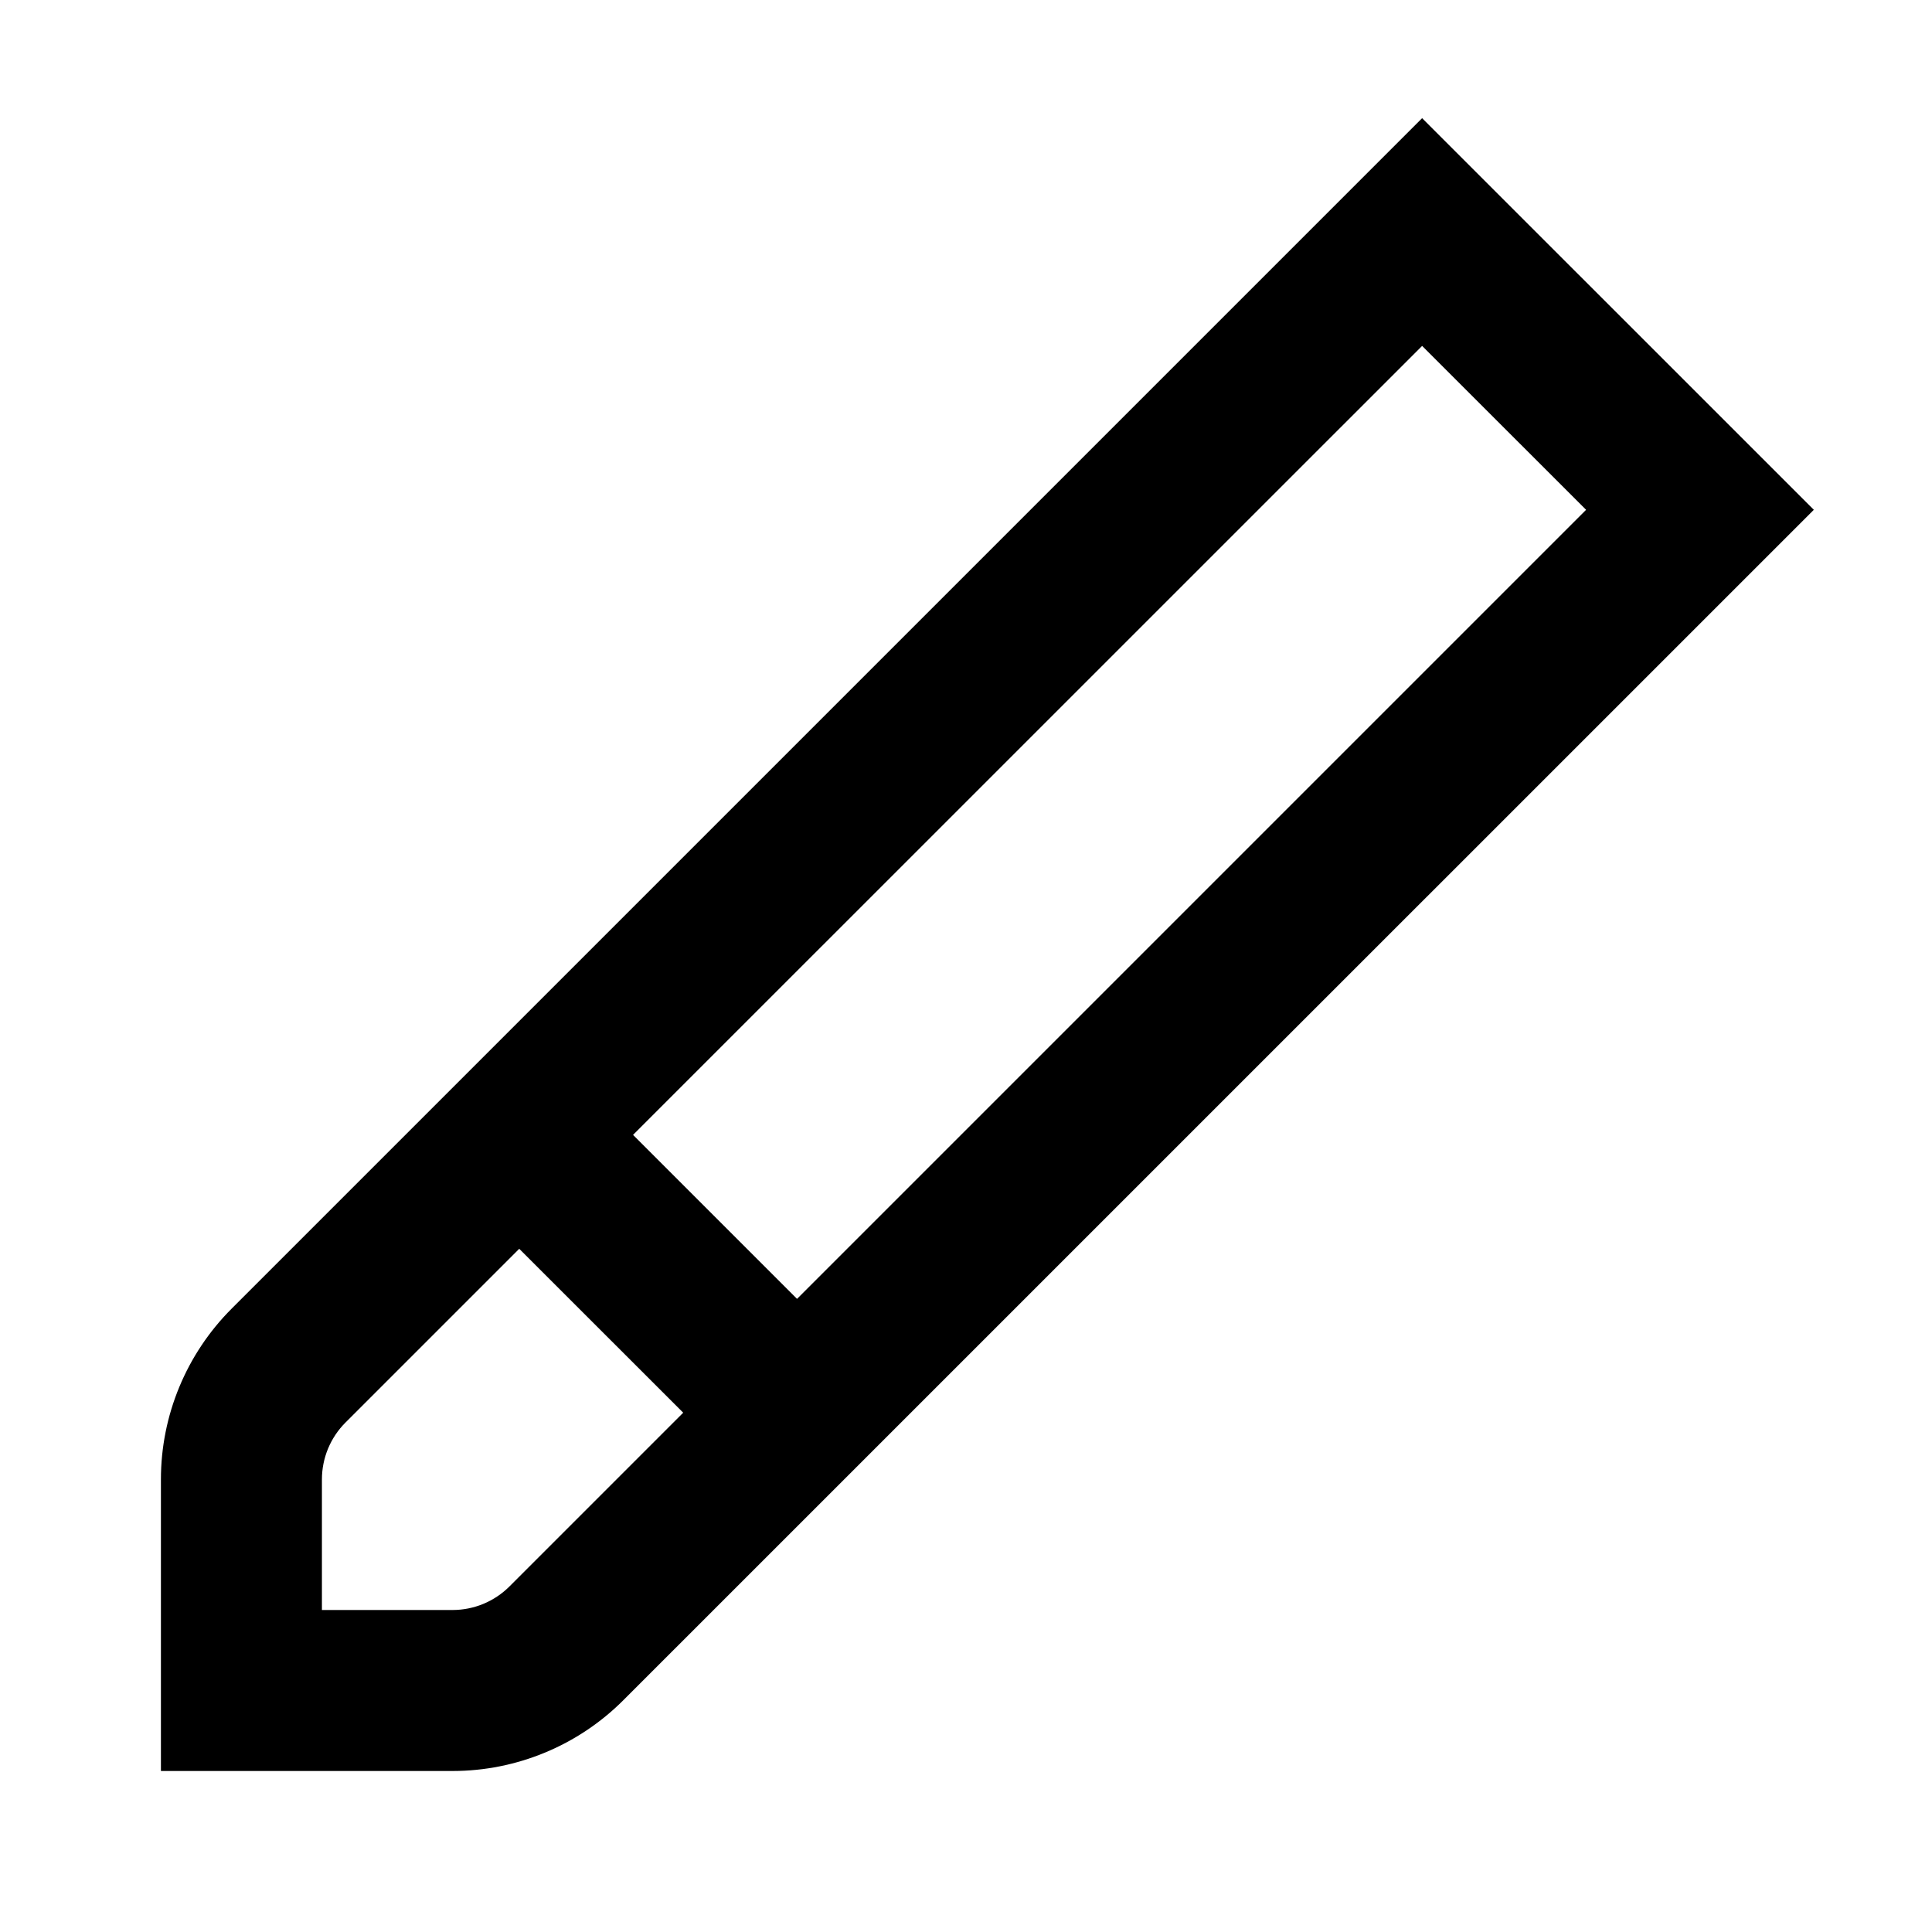
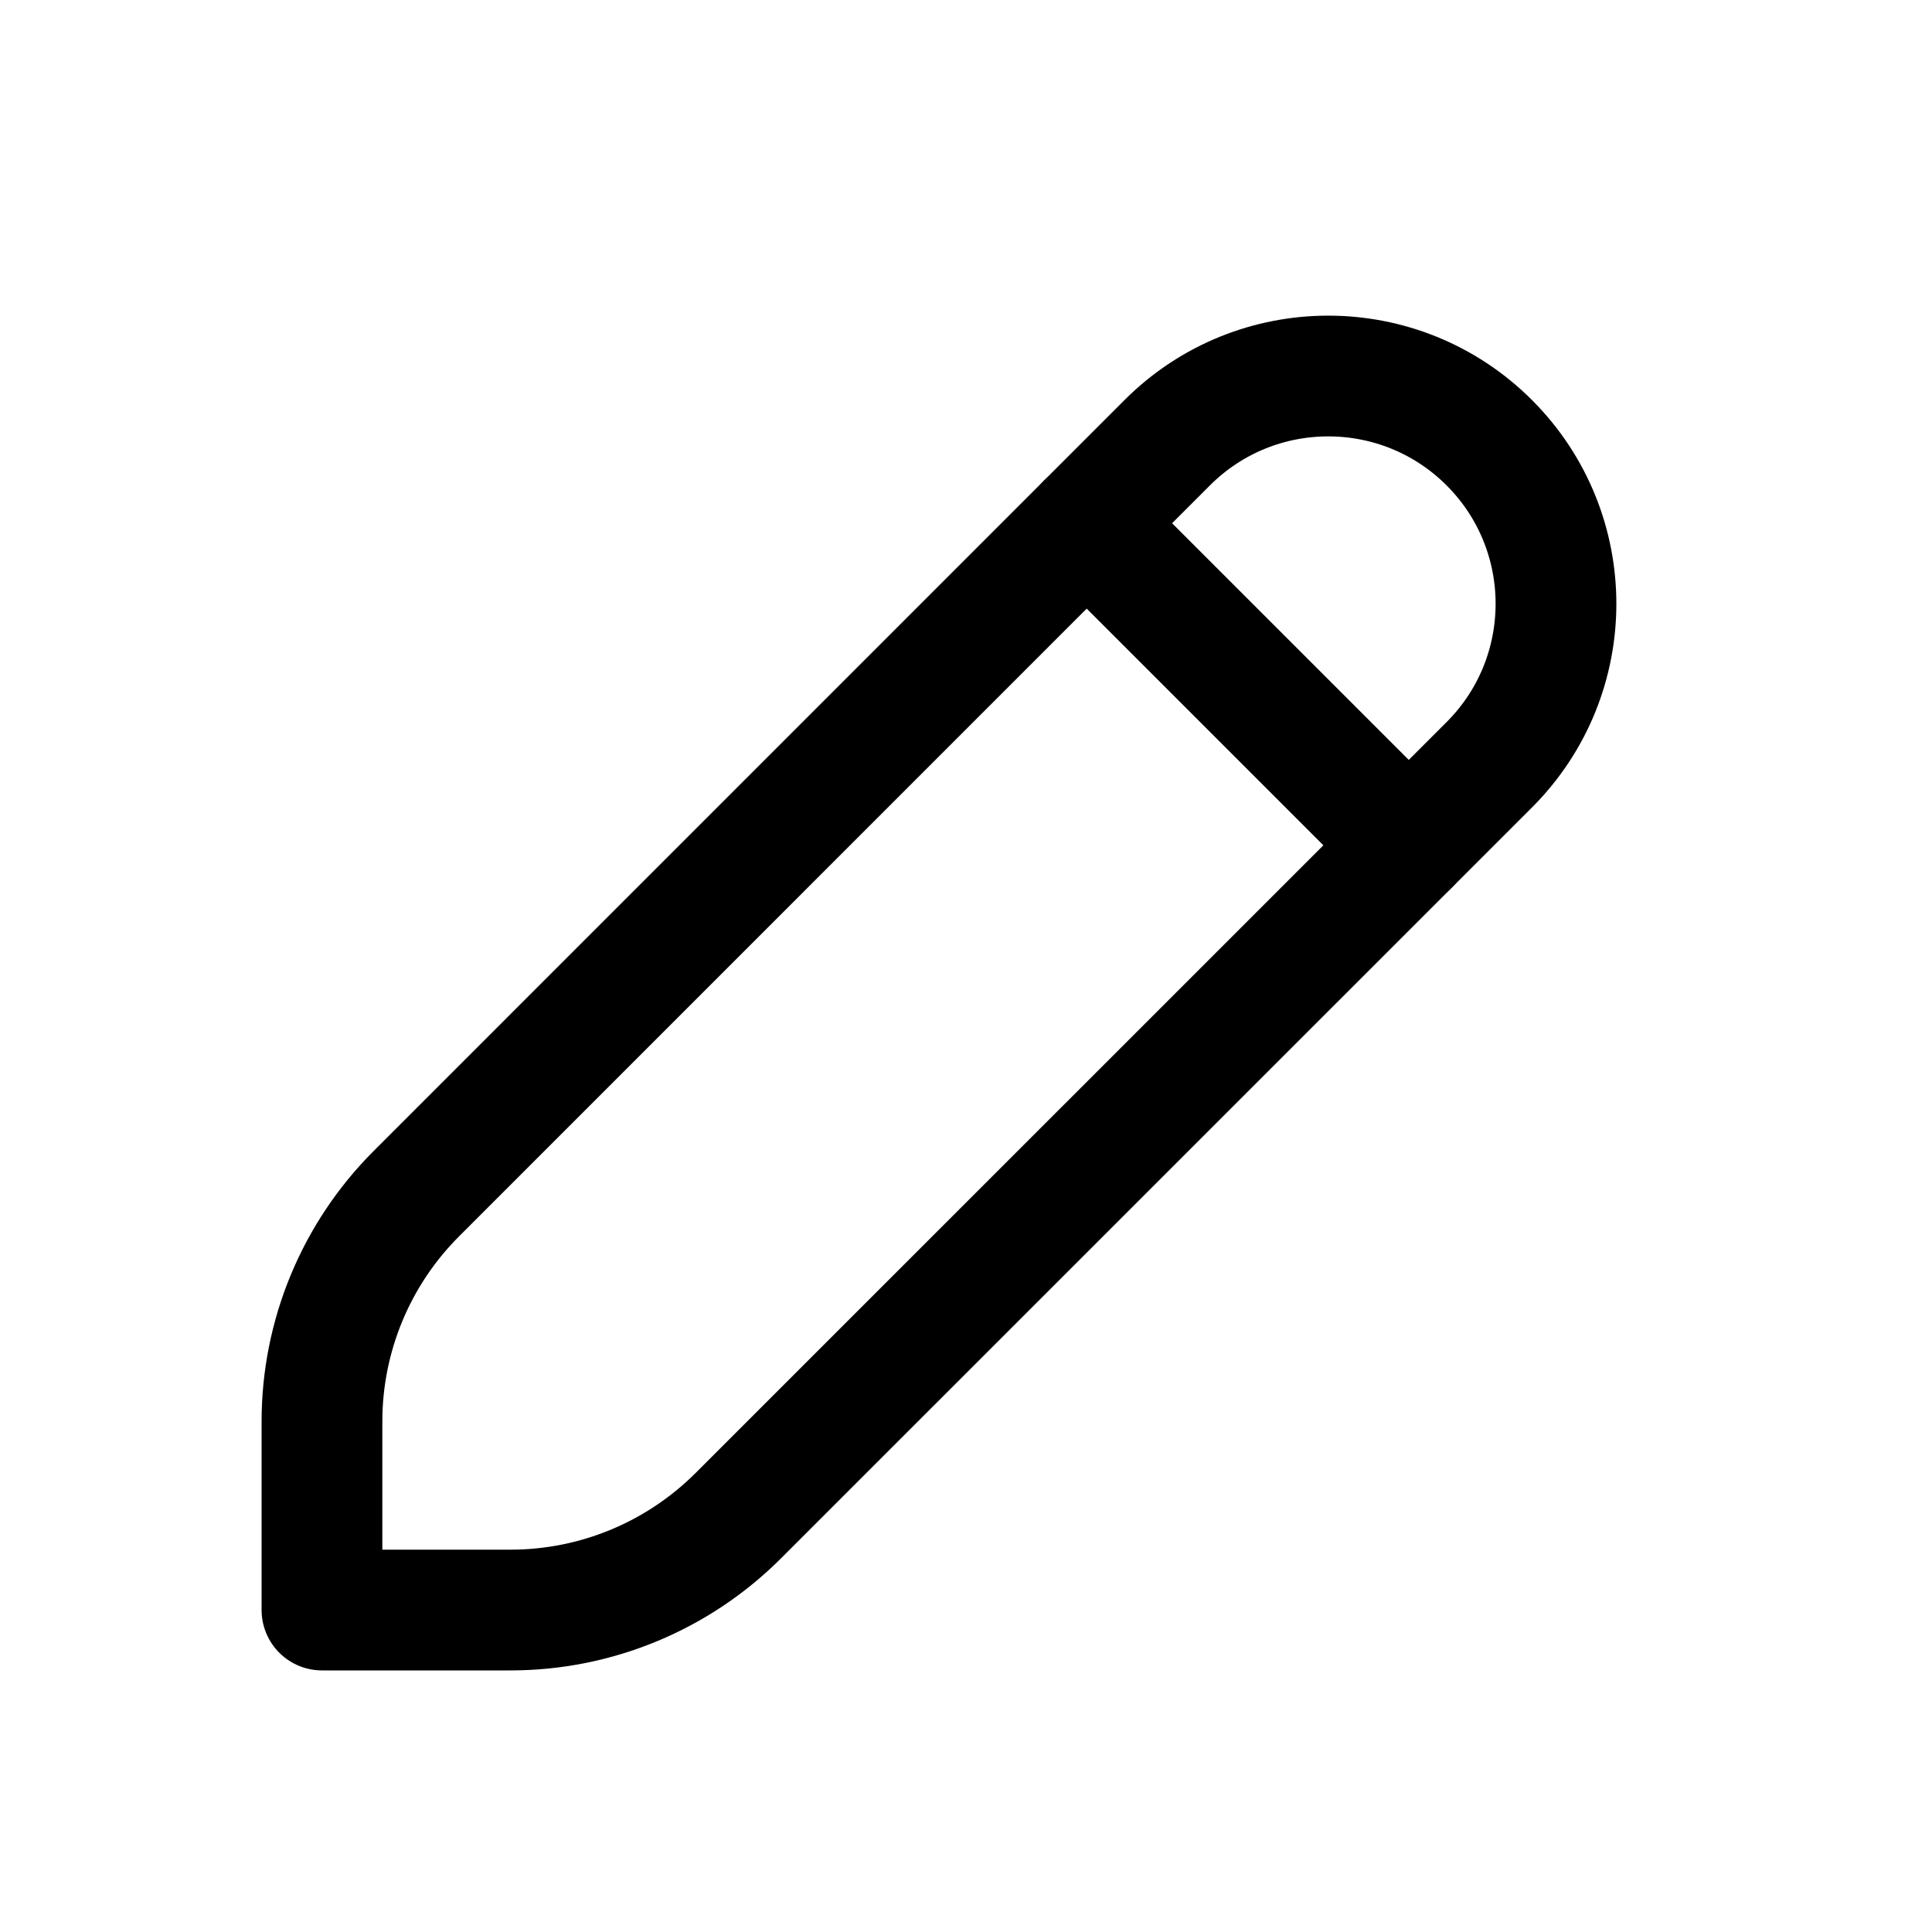
- <svg xmlns="http://www.w3.org/2000/svg" width="24" height="24" viewBox="0 0 24 24">
-   <path fill="currentColor" d="M1.999 22h3.623a3 3 0 0 0 2.12-.878l14.79-14.789l-4.866-4.865L2.878 16.256a3 3 0 0 0-.879 2.122zm2-2v-1.622a1 1 0 0 1 .293-.707l2.158-2.158l2.037 2.036l-2.158 2.158a1 1 0 0 1-.707.293zm5.902-3.865l-2.037-2.037l9.802-9.801l2.037 2.036z" />
+ <svg aria-hidden="true" focusable="false" role="img" viewBox="0 0 20 20" class="" fill="none" stroke="currentColor" stroke-linecap="round" stroke-linejoin="round">
+   <g stroke-width="1.25">
+     <path clip-rule="evenodd" d="m7.643 15.69 7.774-7.773a2.357 2.357 0 1 0-3.334-3.334L4.31 12.357a3.333 3.333 0 0 0-.977 2.357v1.953h1.953c.884 0 1.732-.352 2.357-.977Z" />
+     <path d="m11.25 5.417 3.333 3.333" />
+   </g>
</svg>
